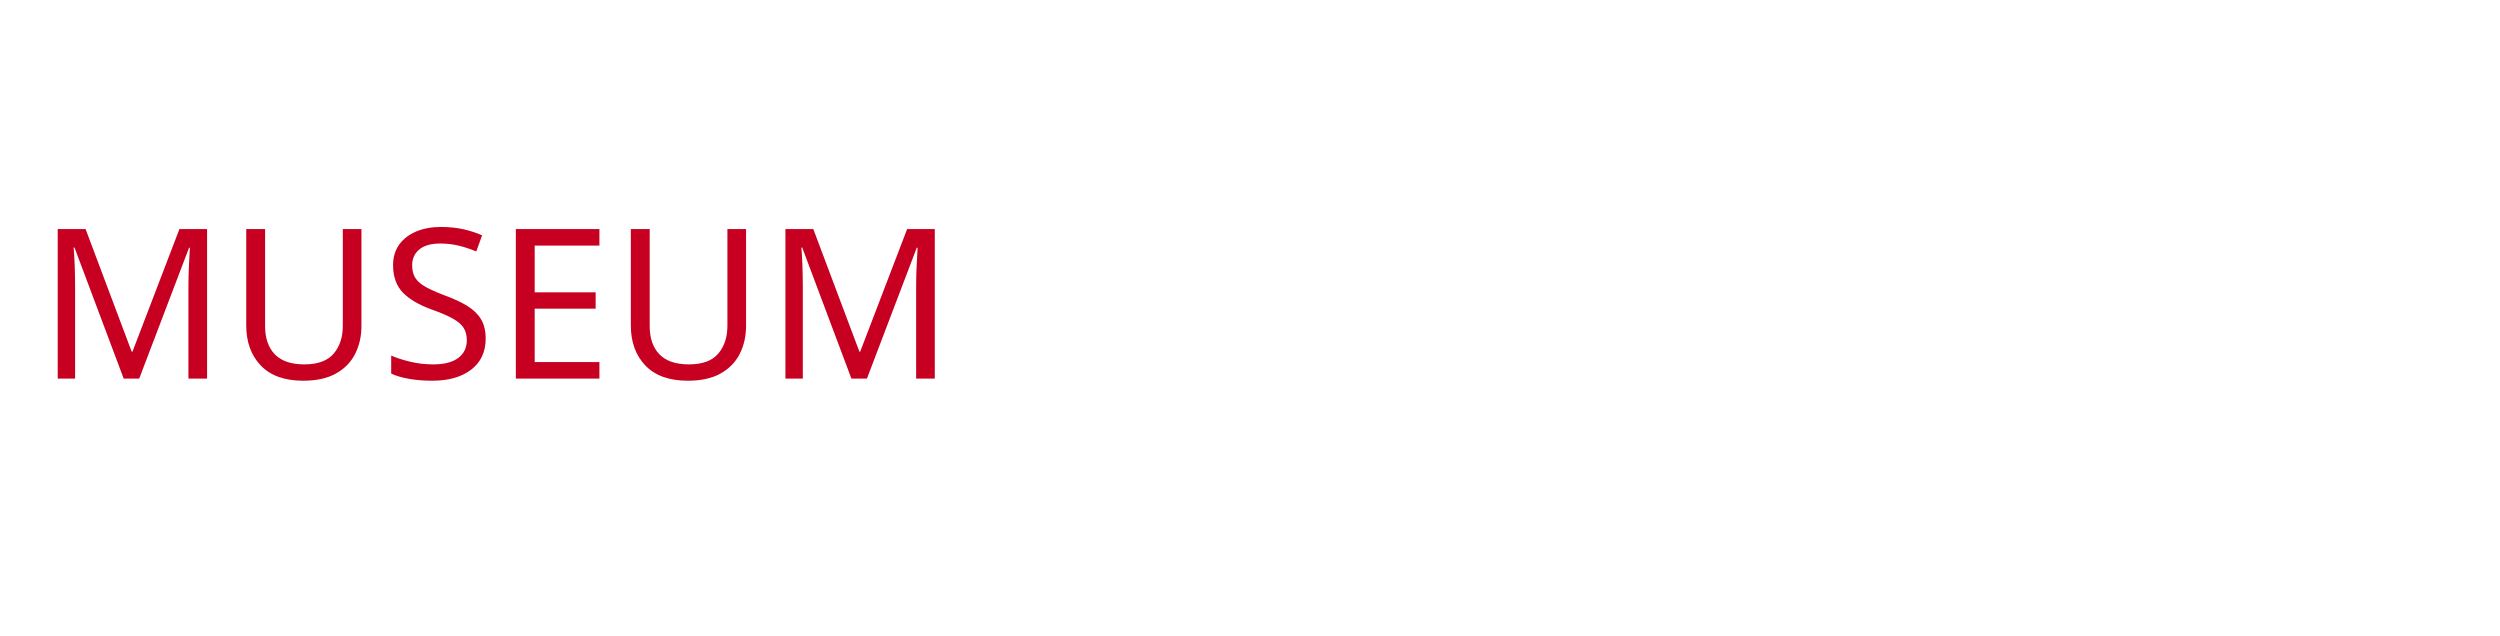
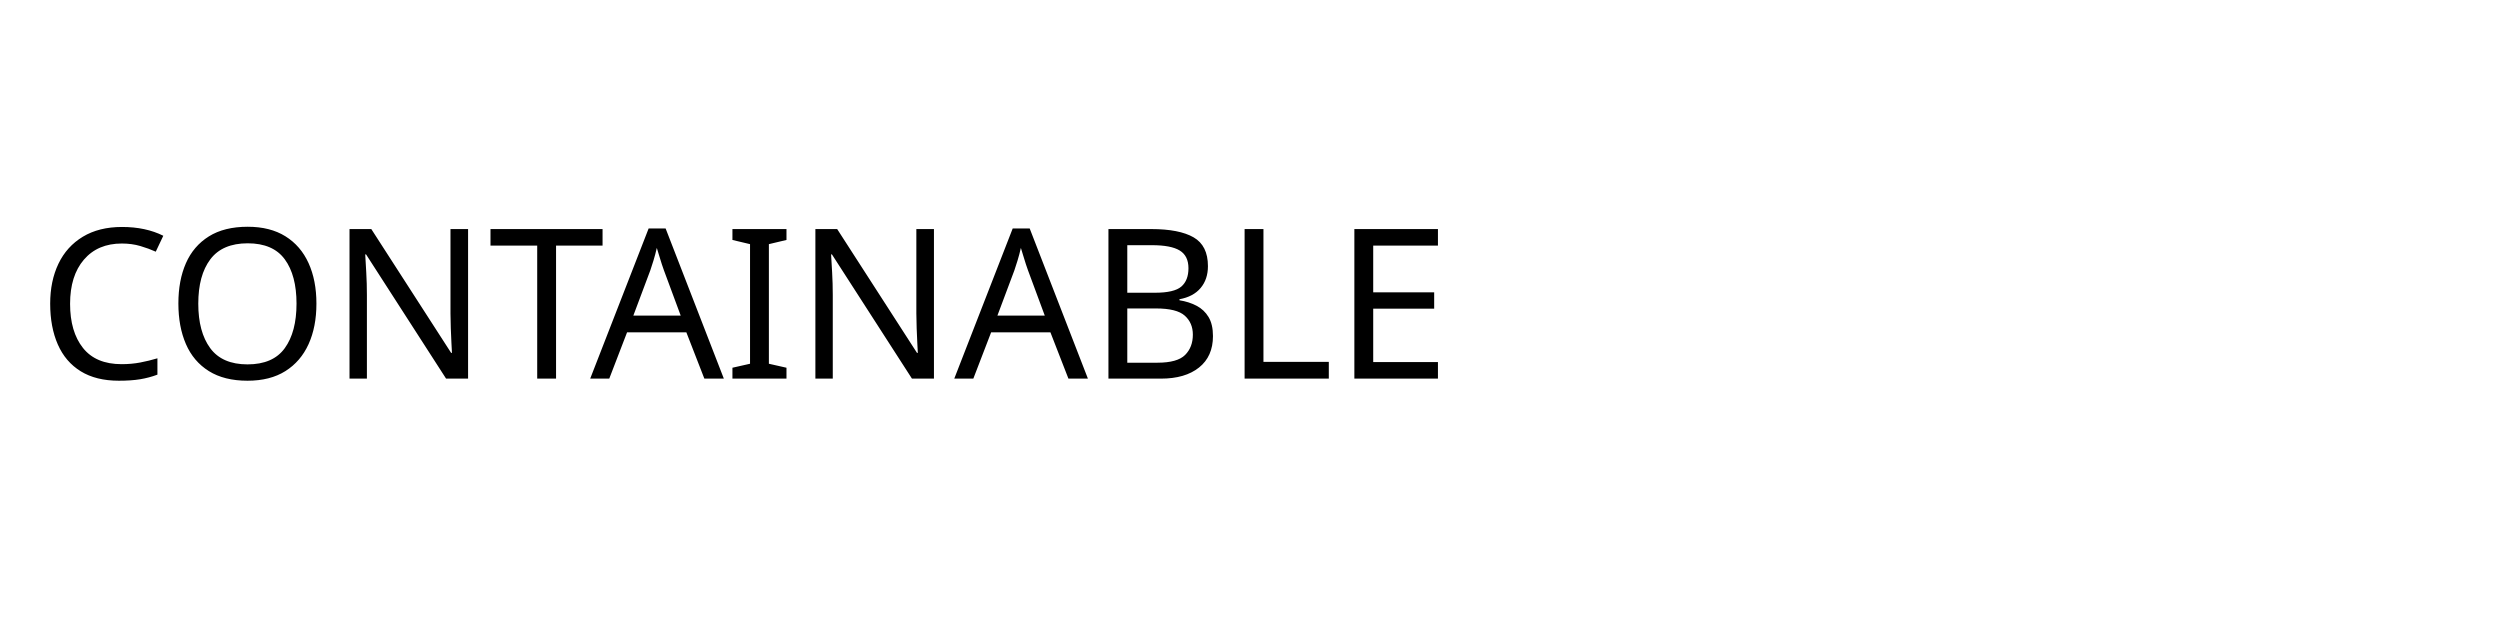
<svg xmlns="http://www.w3.org/2000/svg" version="1.1" id="eEpfRV6i5a01" text-rendering="geometricPrecision" shape-rendering="geometricPrecision" x="0px" y="0px" viewBox="0 0 4750 1207" style="enable-background:new 0 0 4750 1207;" xml:space="preserve">
  <style type="text/css">
- 	.st0{fill:#c70021;}
+ 	.st0{fill:#000000;}
	.st1{font-family:'Arial-Black';}
	.st2{font-size:398px;}
</style>
-   <text transform="matrix(1 0 0 1 71.0596 719.3887)" class="st0 st1 st2">MUSEUM</text>
+   <text transform="matrix(1 0 0 1 71.0596 719.3887)" class="st0 st1 st2">CONTAINABLE</text>
</svg>
